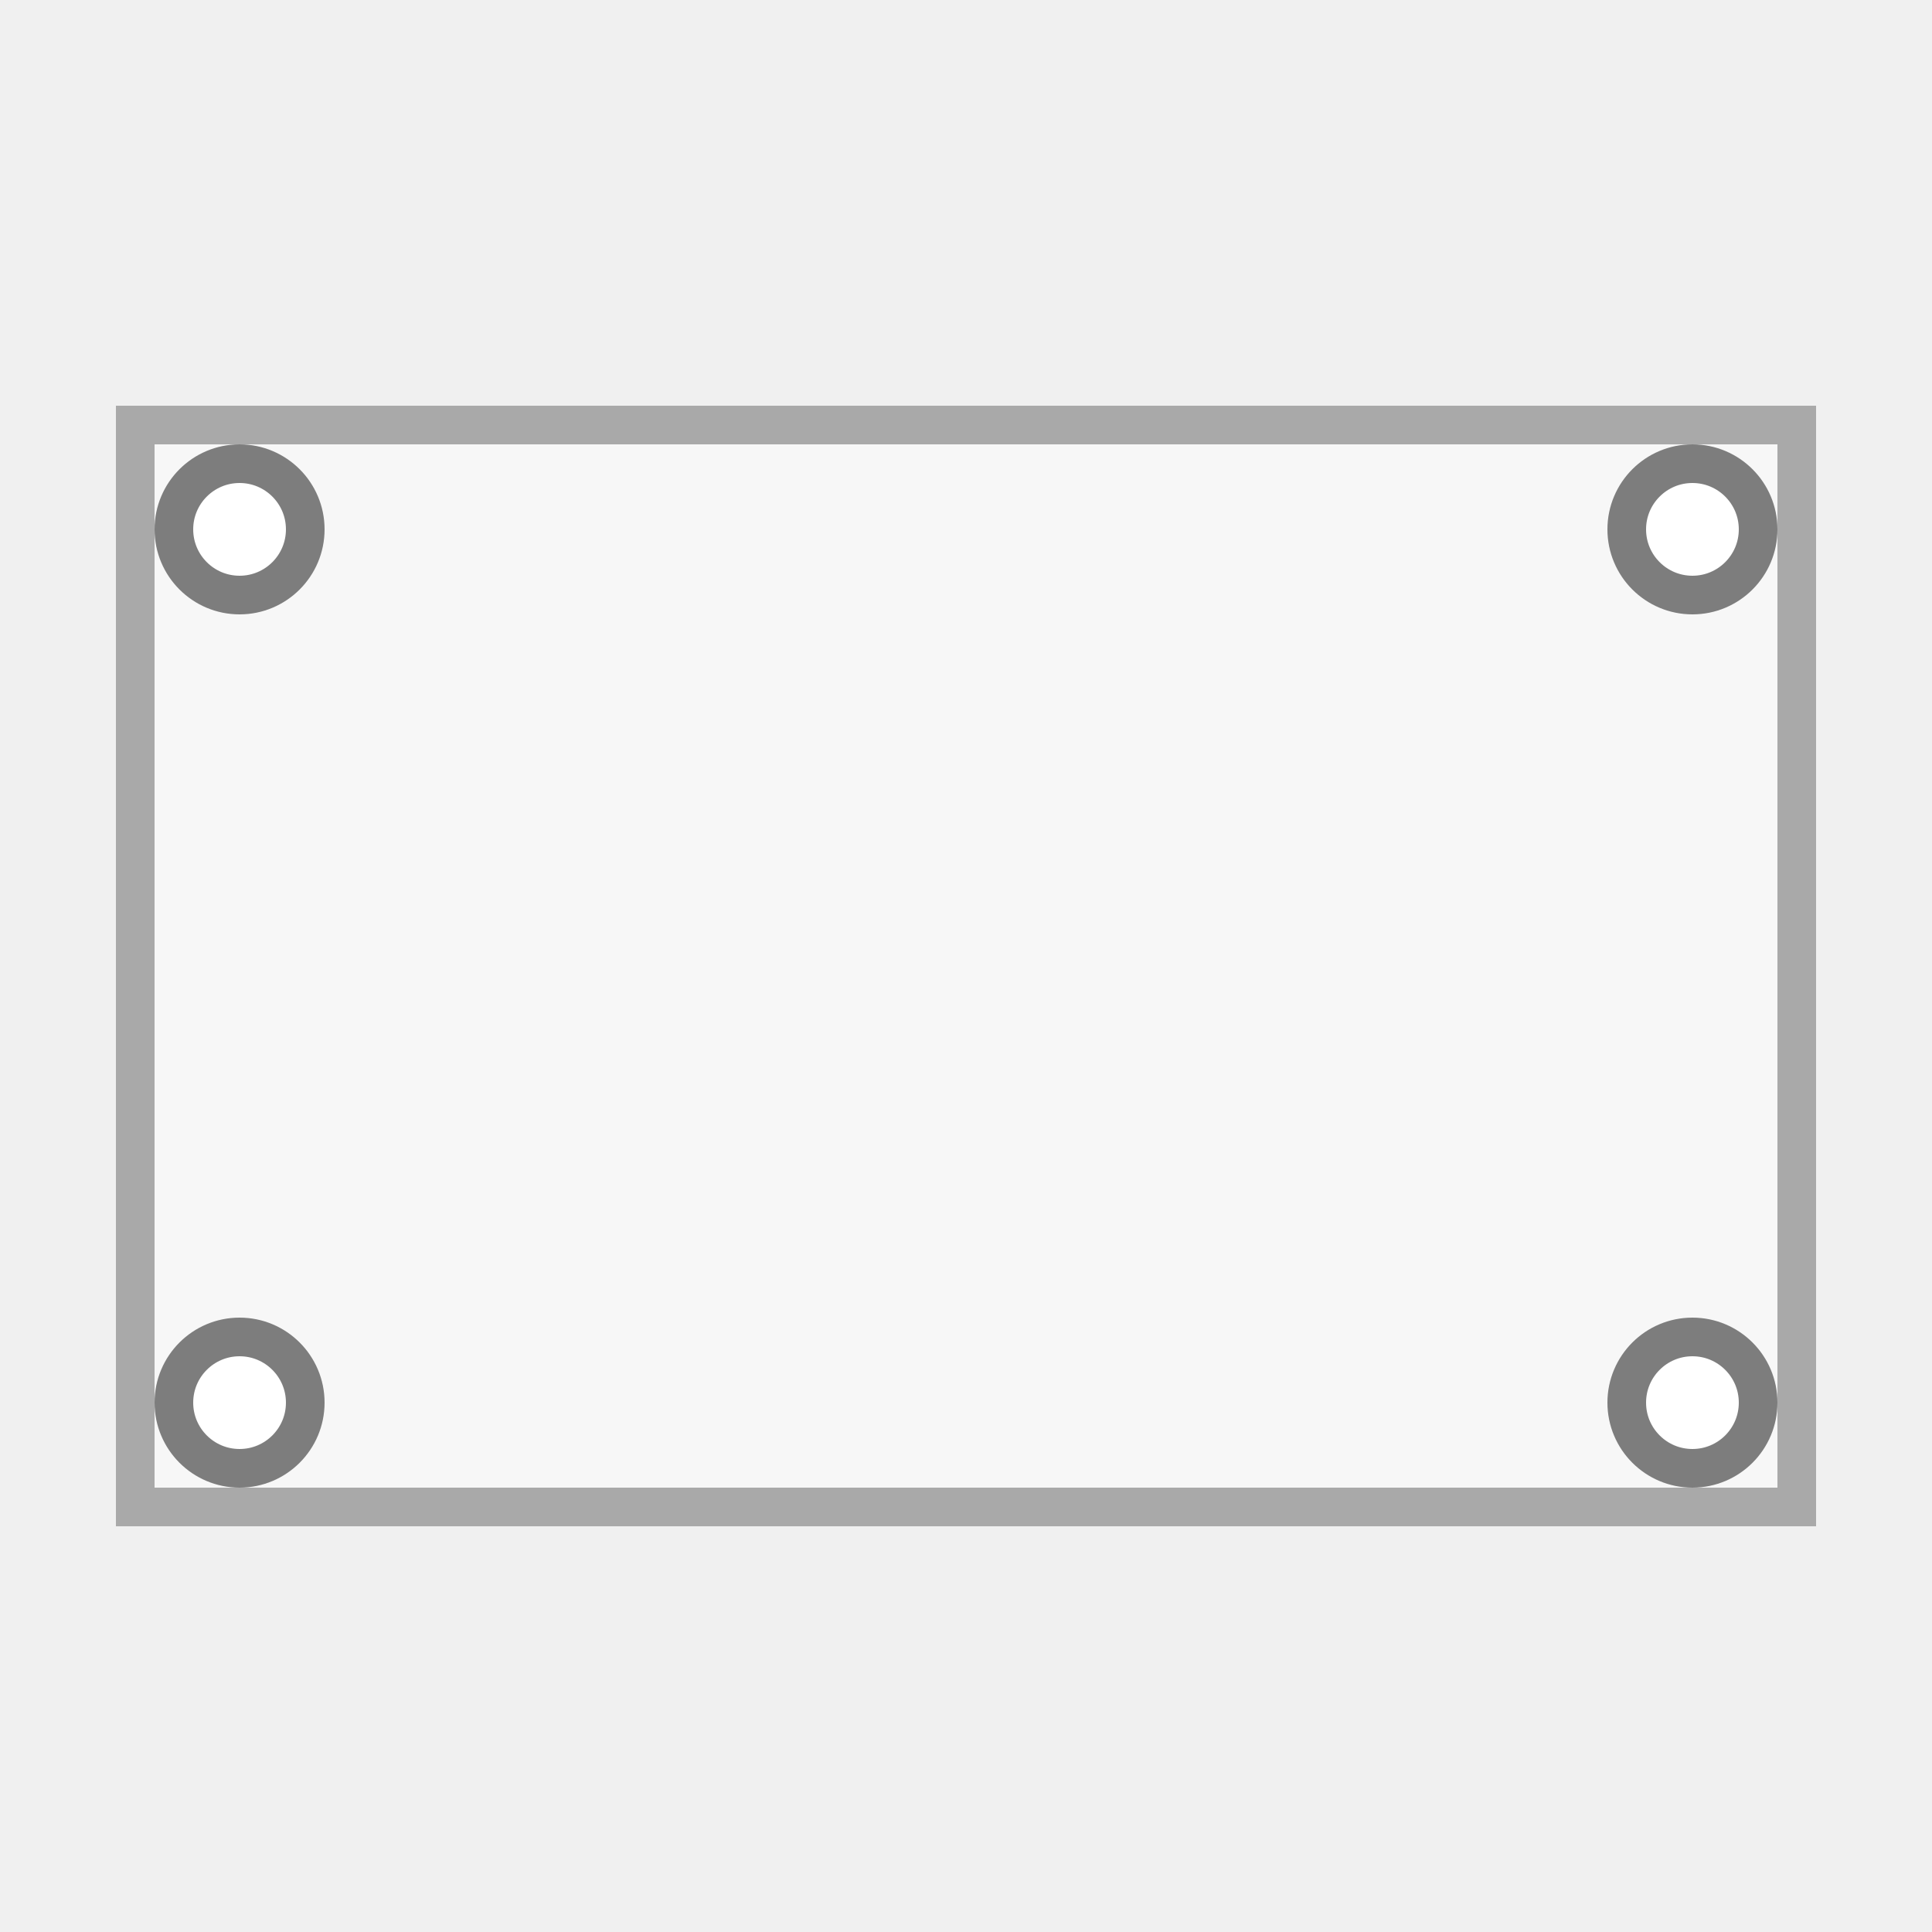
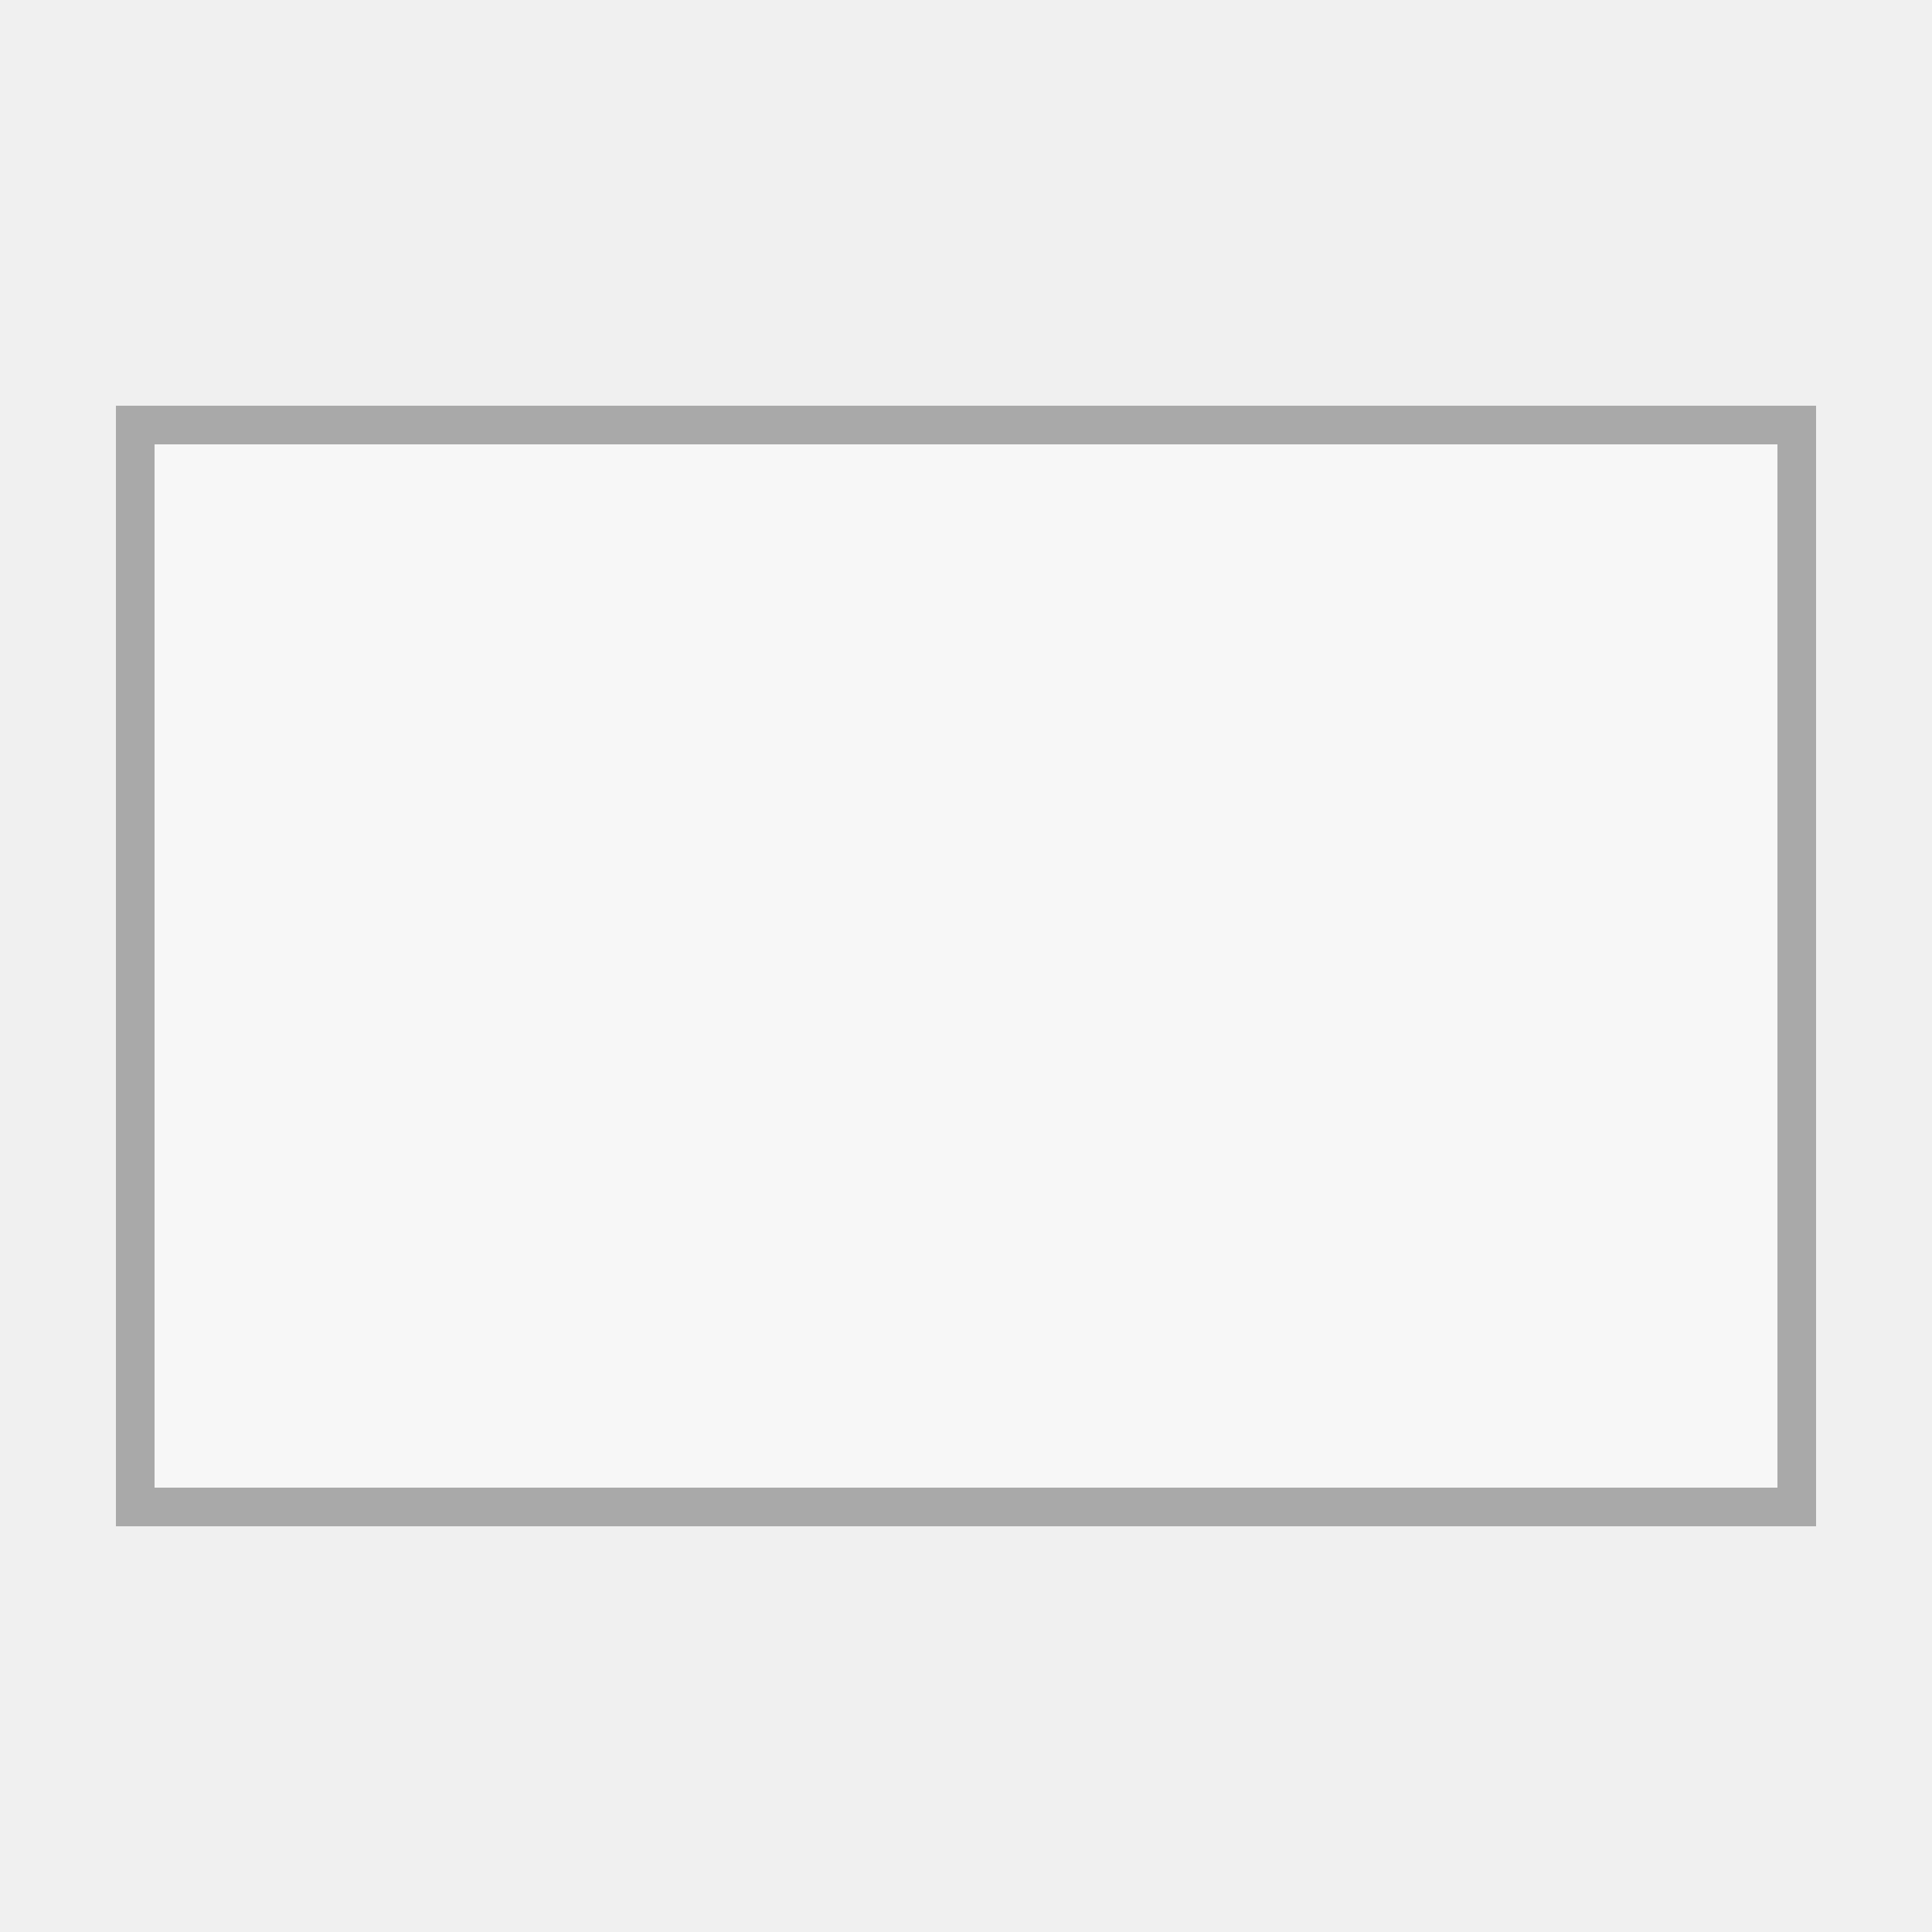
<svg xmlns="http://www.w3.org/2000/svg" viewBox="0 0 50 50" width="50" height="50">
  <defs />
  <rect x="3" y="10.5" width="44" height="29" fill="#f7f7f7" />
  <rect x="3.5" y="11.0" width="43" height="28" fill="none" stroke="#000" stroke-opacity=".32" stroke-width="1" vector-effect="non-scaling-stroke" />
-   <circle cx="6.2" cy="13.7" r="1.7" fill="#fff" stroke="#7d7d7d" stroke-width="1" vector-effect="non-scaling-stroke" />
-   <circle cx="43.8" cy="13.7" r="1.7" fill="#fff" stroke="#7d7d7d" stroke-width="1" vector-effect="non-scaling-stroke" />
-   <circle cx="6.2" cy="36.3" r="1.7" fill="#fff" stroke="#7d7d7d" stroke-width="1" vector-effect="non-scaling-stroke" />
-   <circle cx="43.8" cy="36.3" r="1.7" fill="#fff" stroke="#7d7d7d" stroke-width="1" vector-effect="non-scaling-stroke" />
</svg>
